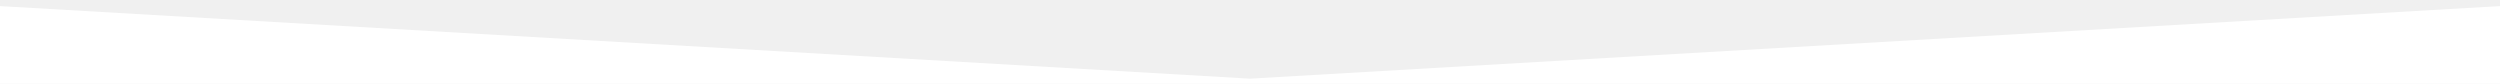
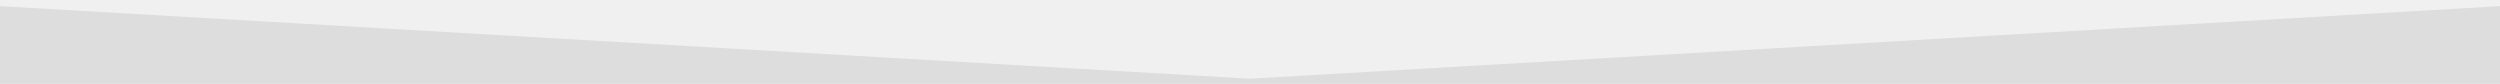
<svg xmlns="http://www.w3.org/2000/svg" version="1.1" id="Layer_1" x="0px" y="0px" width="566.929px" height="19px" viewBox="14.176 0 566.929 19" enable-background="new 14.176 0 566.929 19" xml:space="preserve">
-   <polygon fill="#FFFFFF" points="605,19 -9.72,19 -9.72,0 297.64,17.844 605,0 " />
+   <polygon fill="#ddd" points="605,19 -9.72,19 -9.72,0 297.64,17.844 605,0 " />
</svg>
